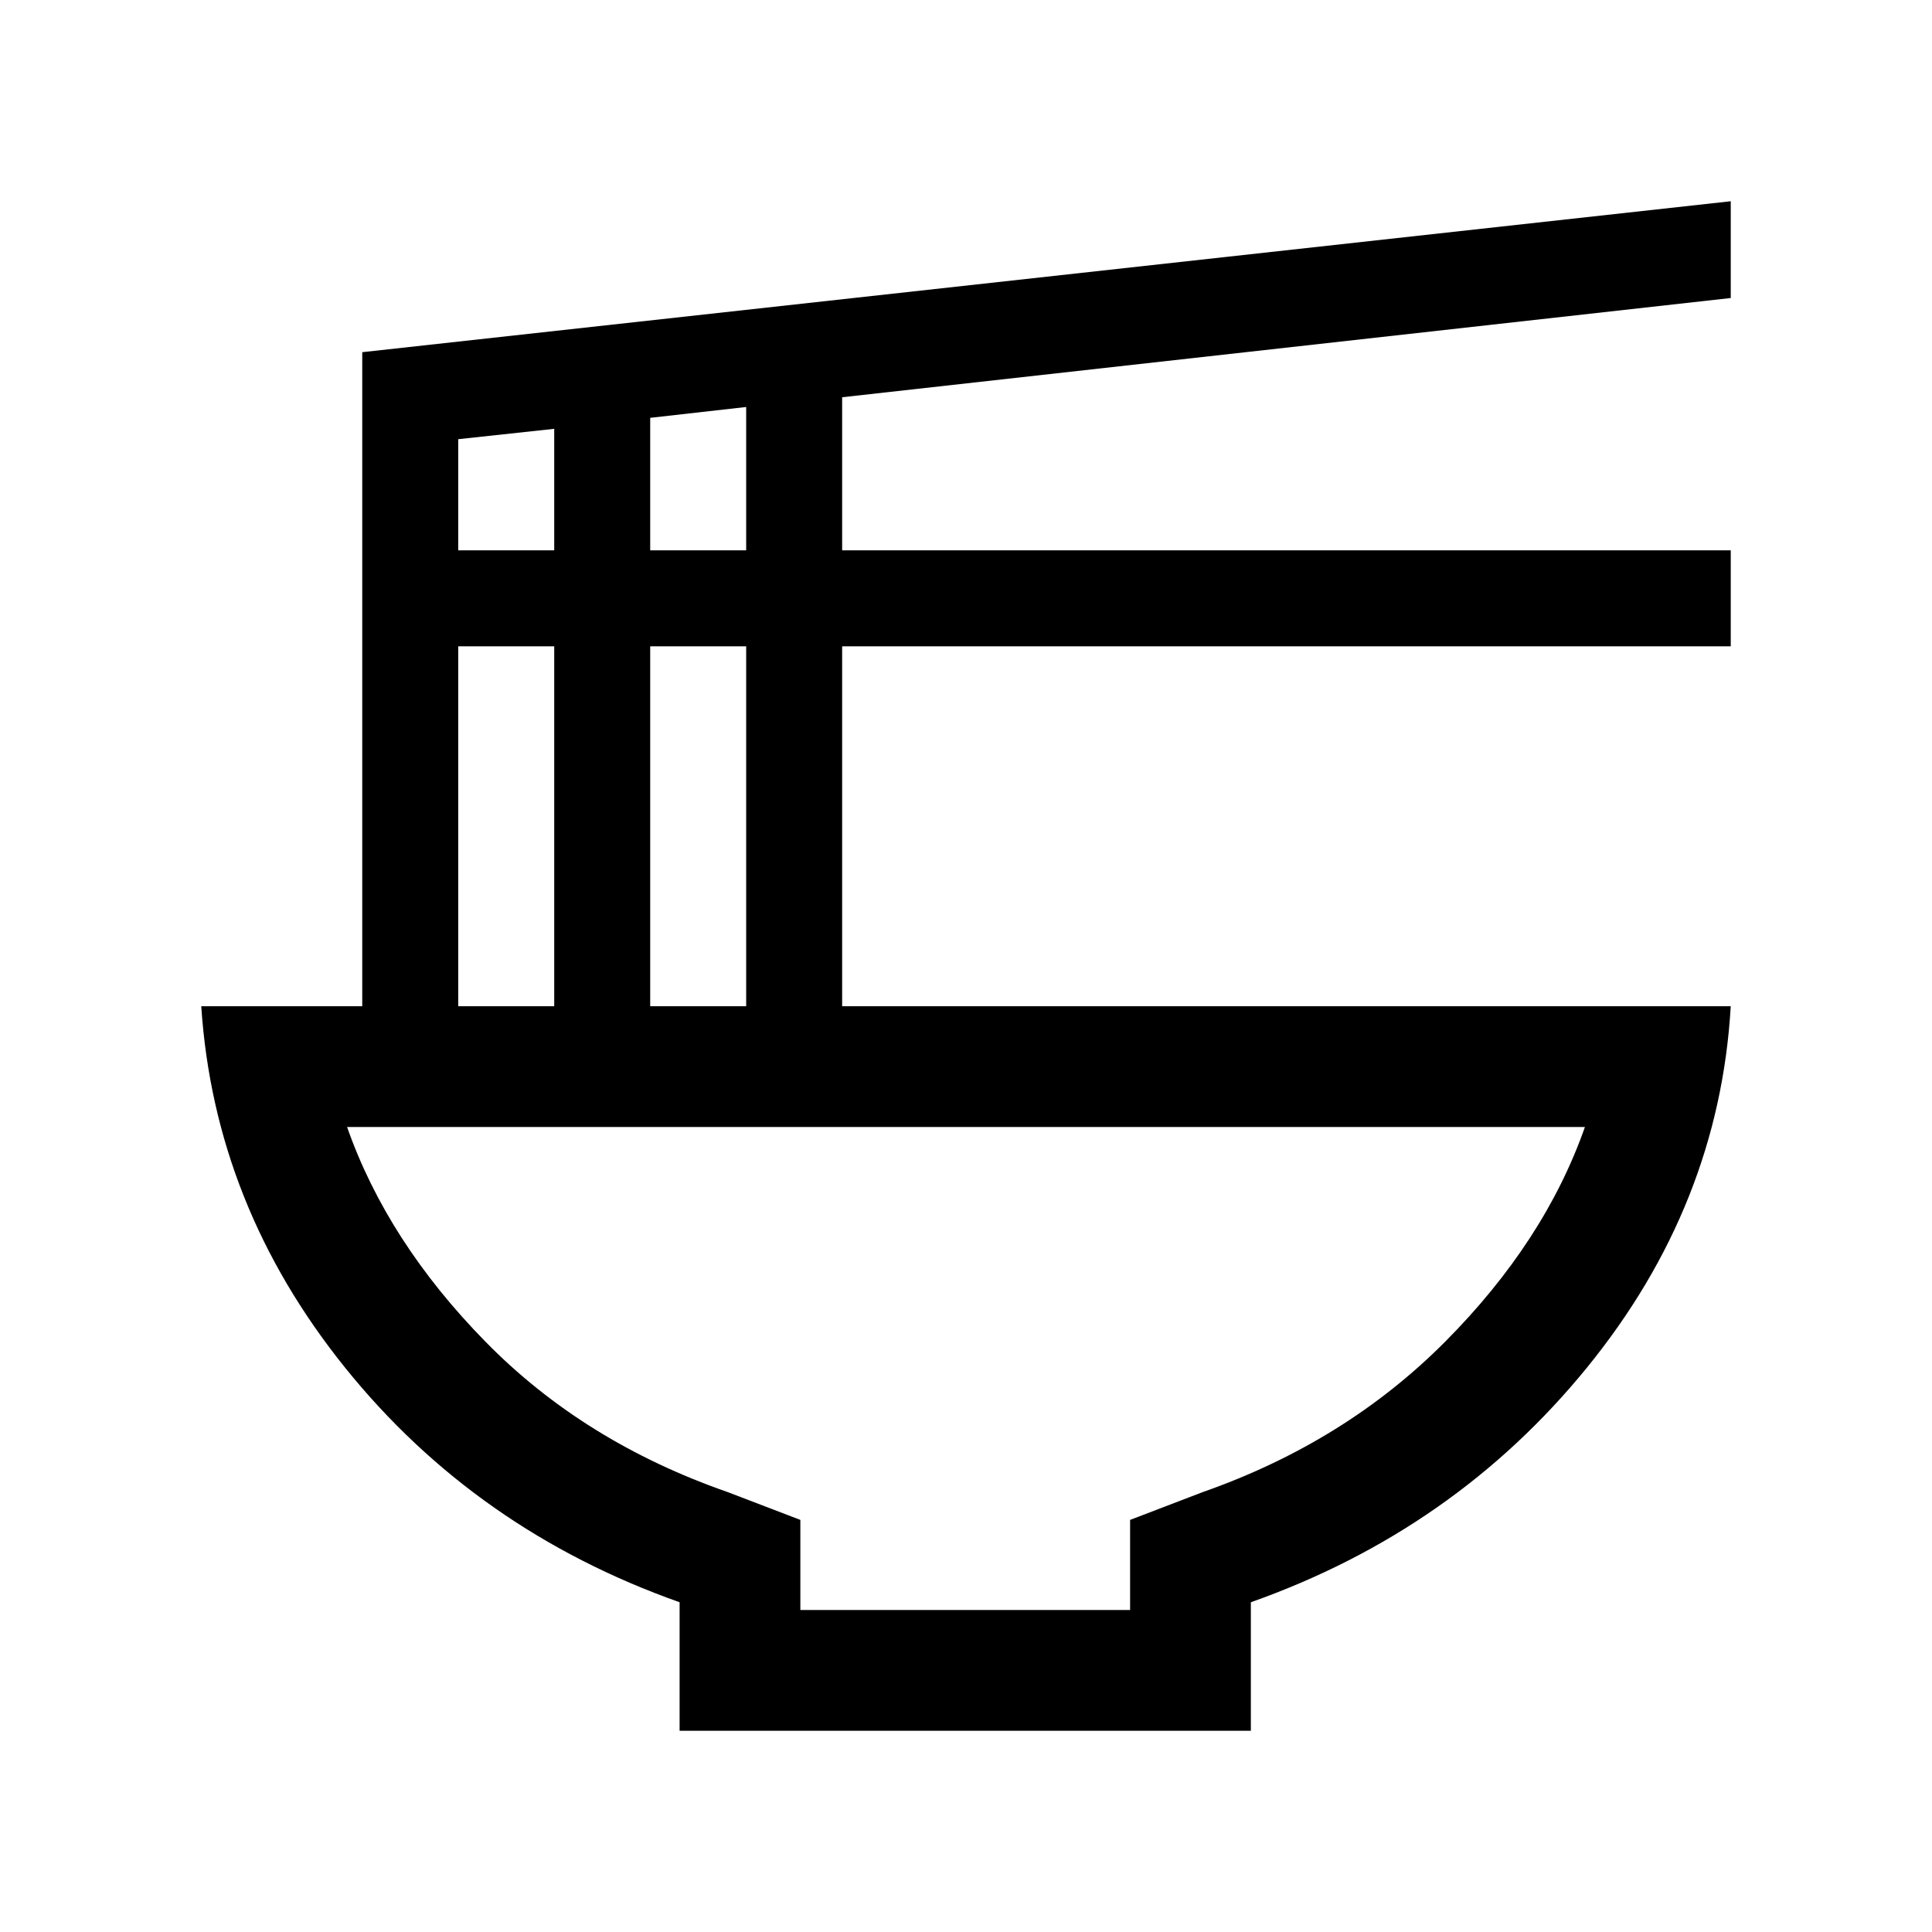
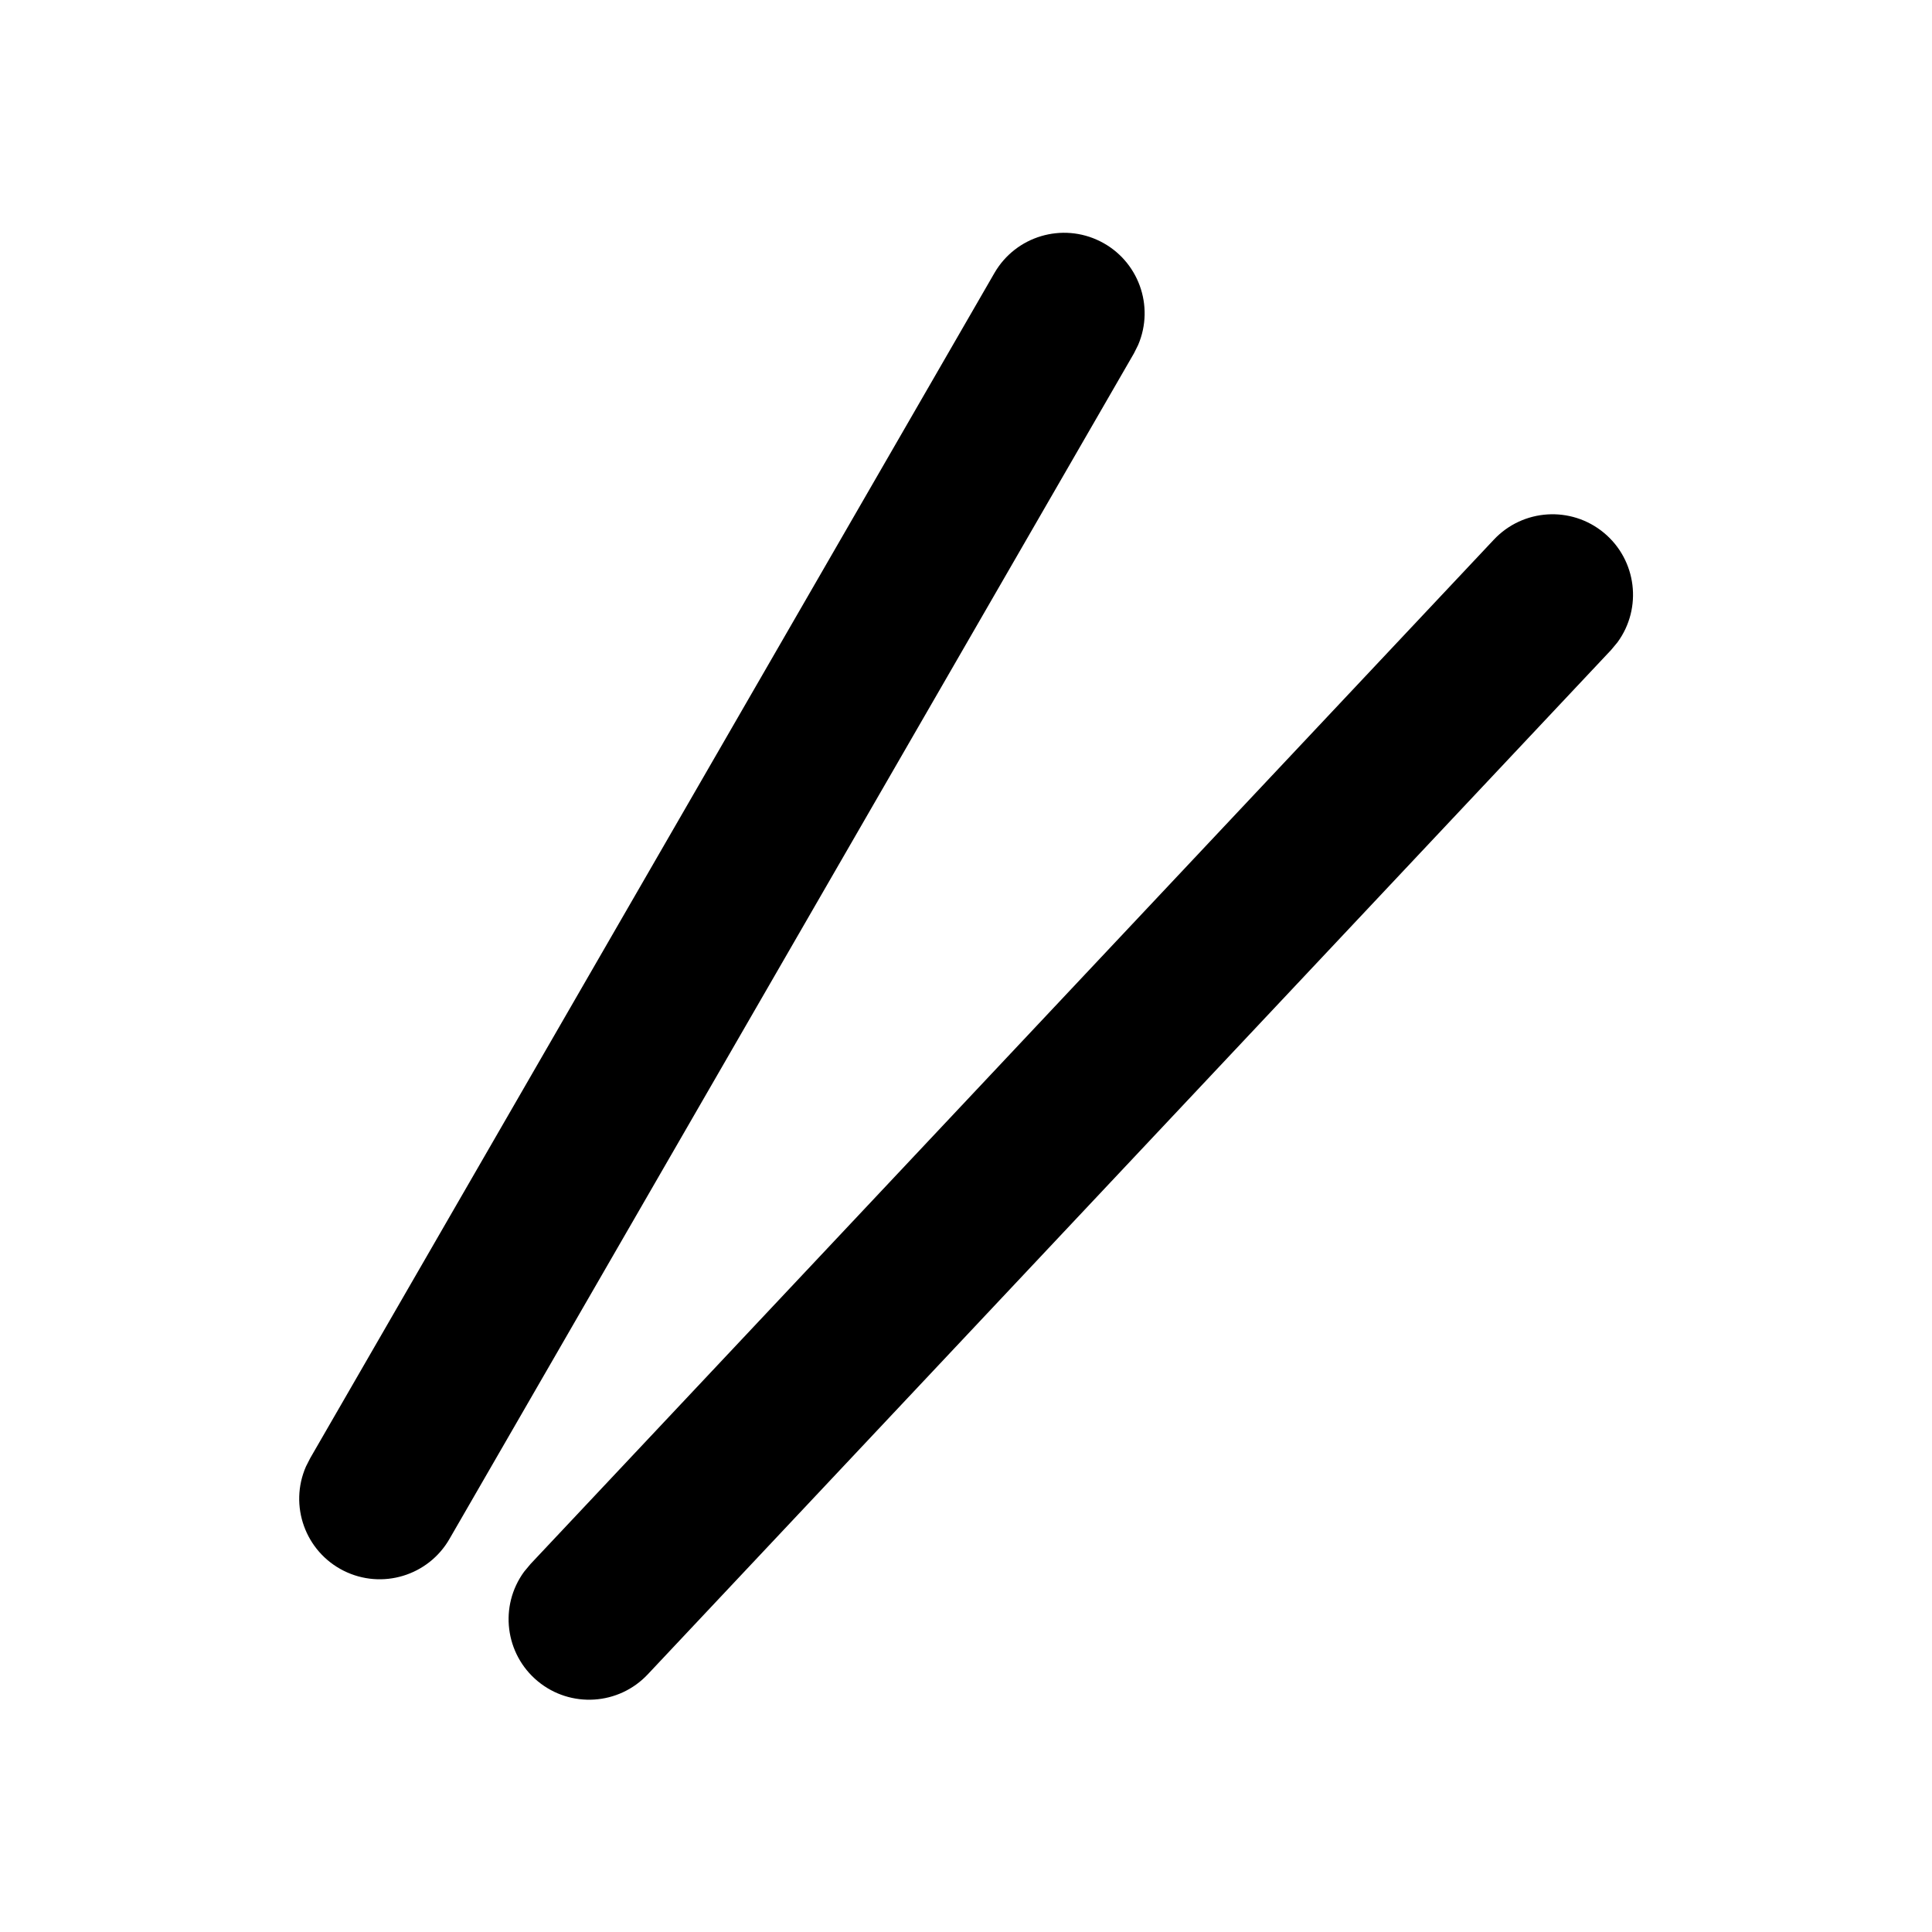
- <svg xmlns="http://www.w3.org/2000/svg" height="24px" viewBox="0 -960 960 960" width="24px" fill="#000000">
-   <path d="M397.69-160h163.85v-44.77l36.15-13.84q70.77-24.85 120.31-74.62Q767.54-343 787.54-400H172.46q20 57 68.85 106.77 48.84 49.77 120.23 74.62l36.15 13.84V-160Zm-60 60v-63.85Q236.46-199.69 171.5-280.38 106.54-361.08 100-460h80v-325l680-75v48.08l-441.54 49.31v76.07H860v47.69H418.46V-460H860q-5.77 98.92-71.5 179.62-65.73 80.69-166.96 116.53V-100H337.69Zm-14.61-586.54h47.69v-71.23l-47.69 5.39v65.84Zm-95.39 0h47.7v-60.38l-47.7 5.15v55.23ZM323.08-460h47.69v-178.85h-47.69V-460Zm-95.39 0h47.7v-178.85h-47.7V-460ZM480-400Z" />
+ <svg xmlns="http://www.w3.org/2000/svg" width="24" height="24" viewBox="0 0 24 24">
+   <g fill="none">
+     <path fill="currentColor" d="M18.556 6.705a1 1 0 0 1 1.537 1.274l-.08.096L8.048 20.798a1 1 0 0 1-1.537-1.274l.08-.096zM12.354 3.39a1 1 0 0 1 1.784.896l-.052.104l-8.5 14.723a1 1 0 0 1-1.785-.896l.053-.104z" />
+   </g>
</svg>
